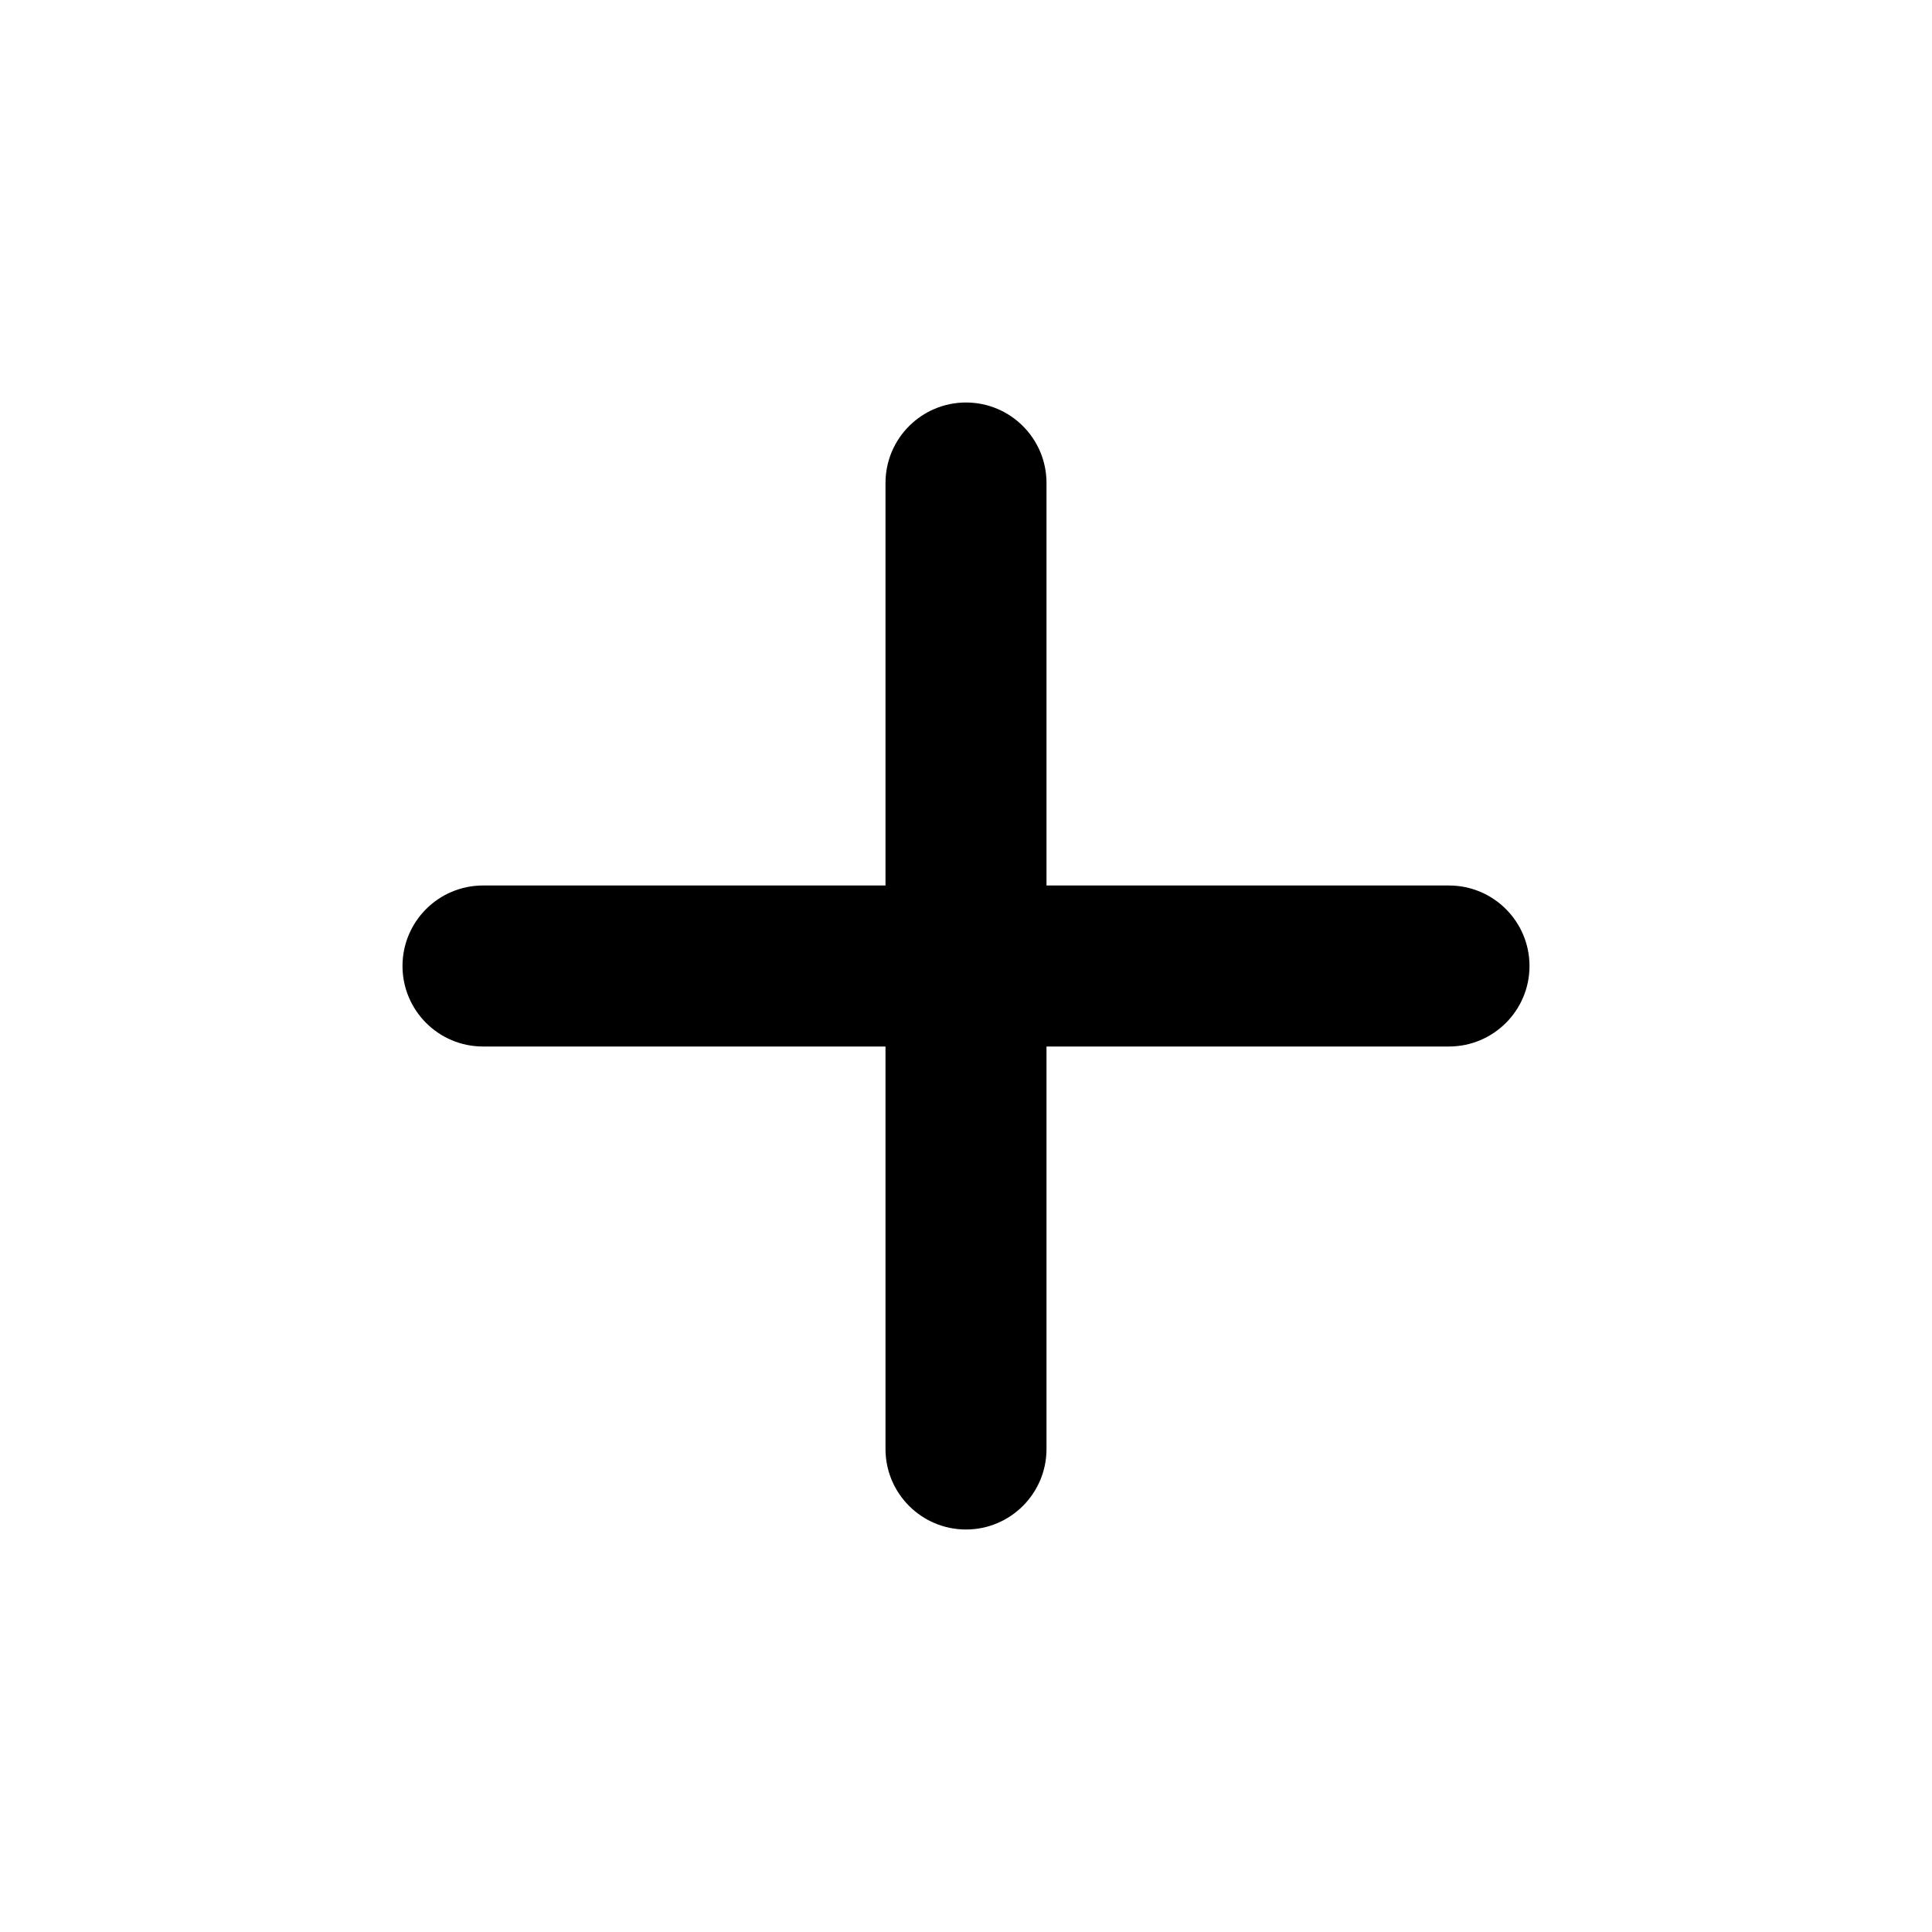
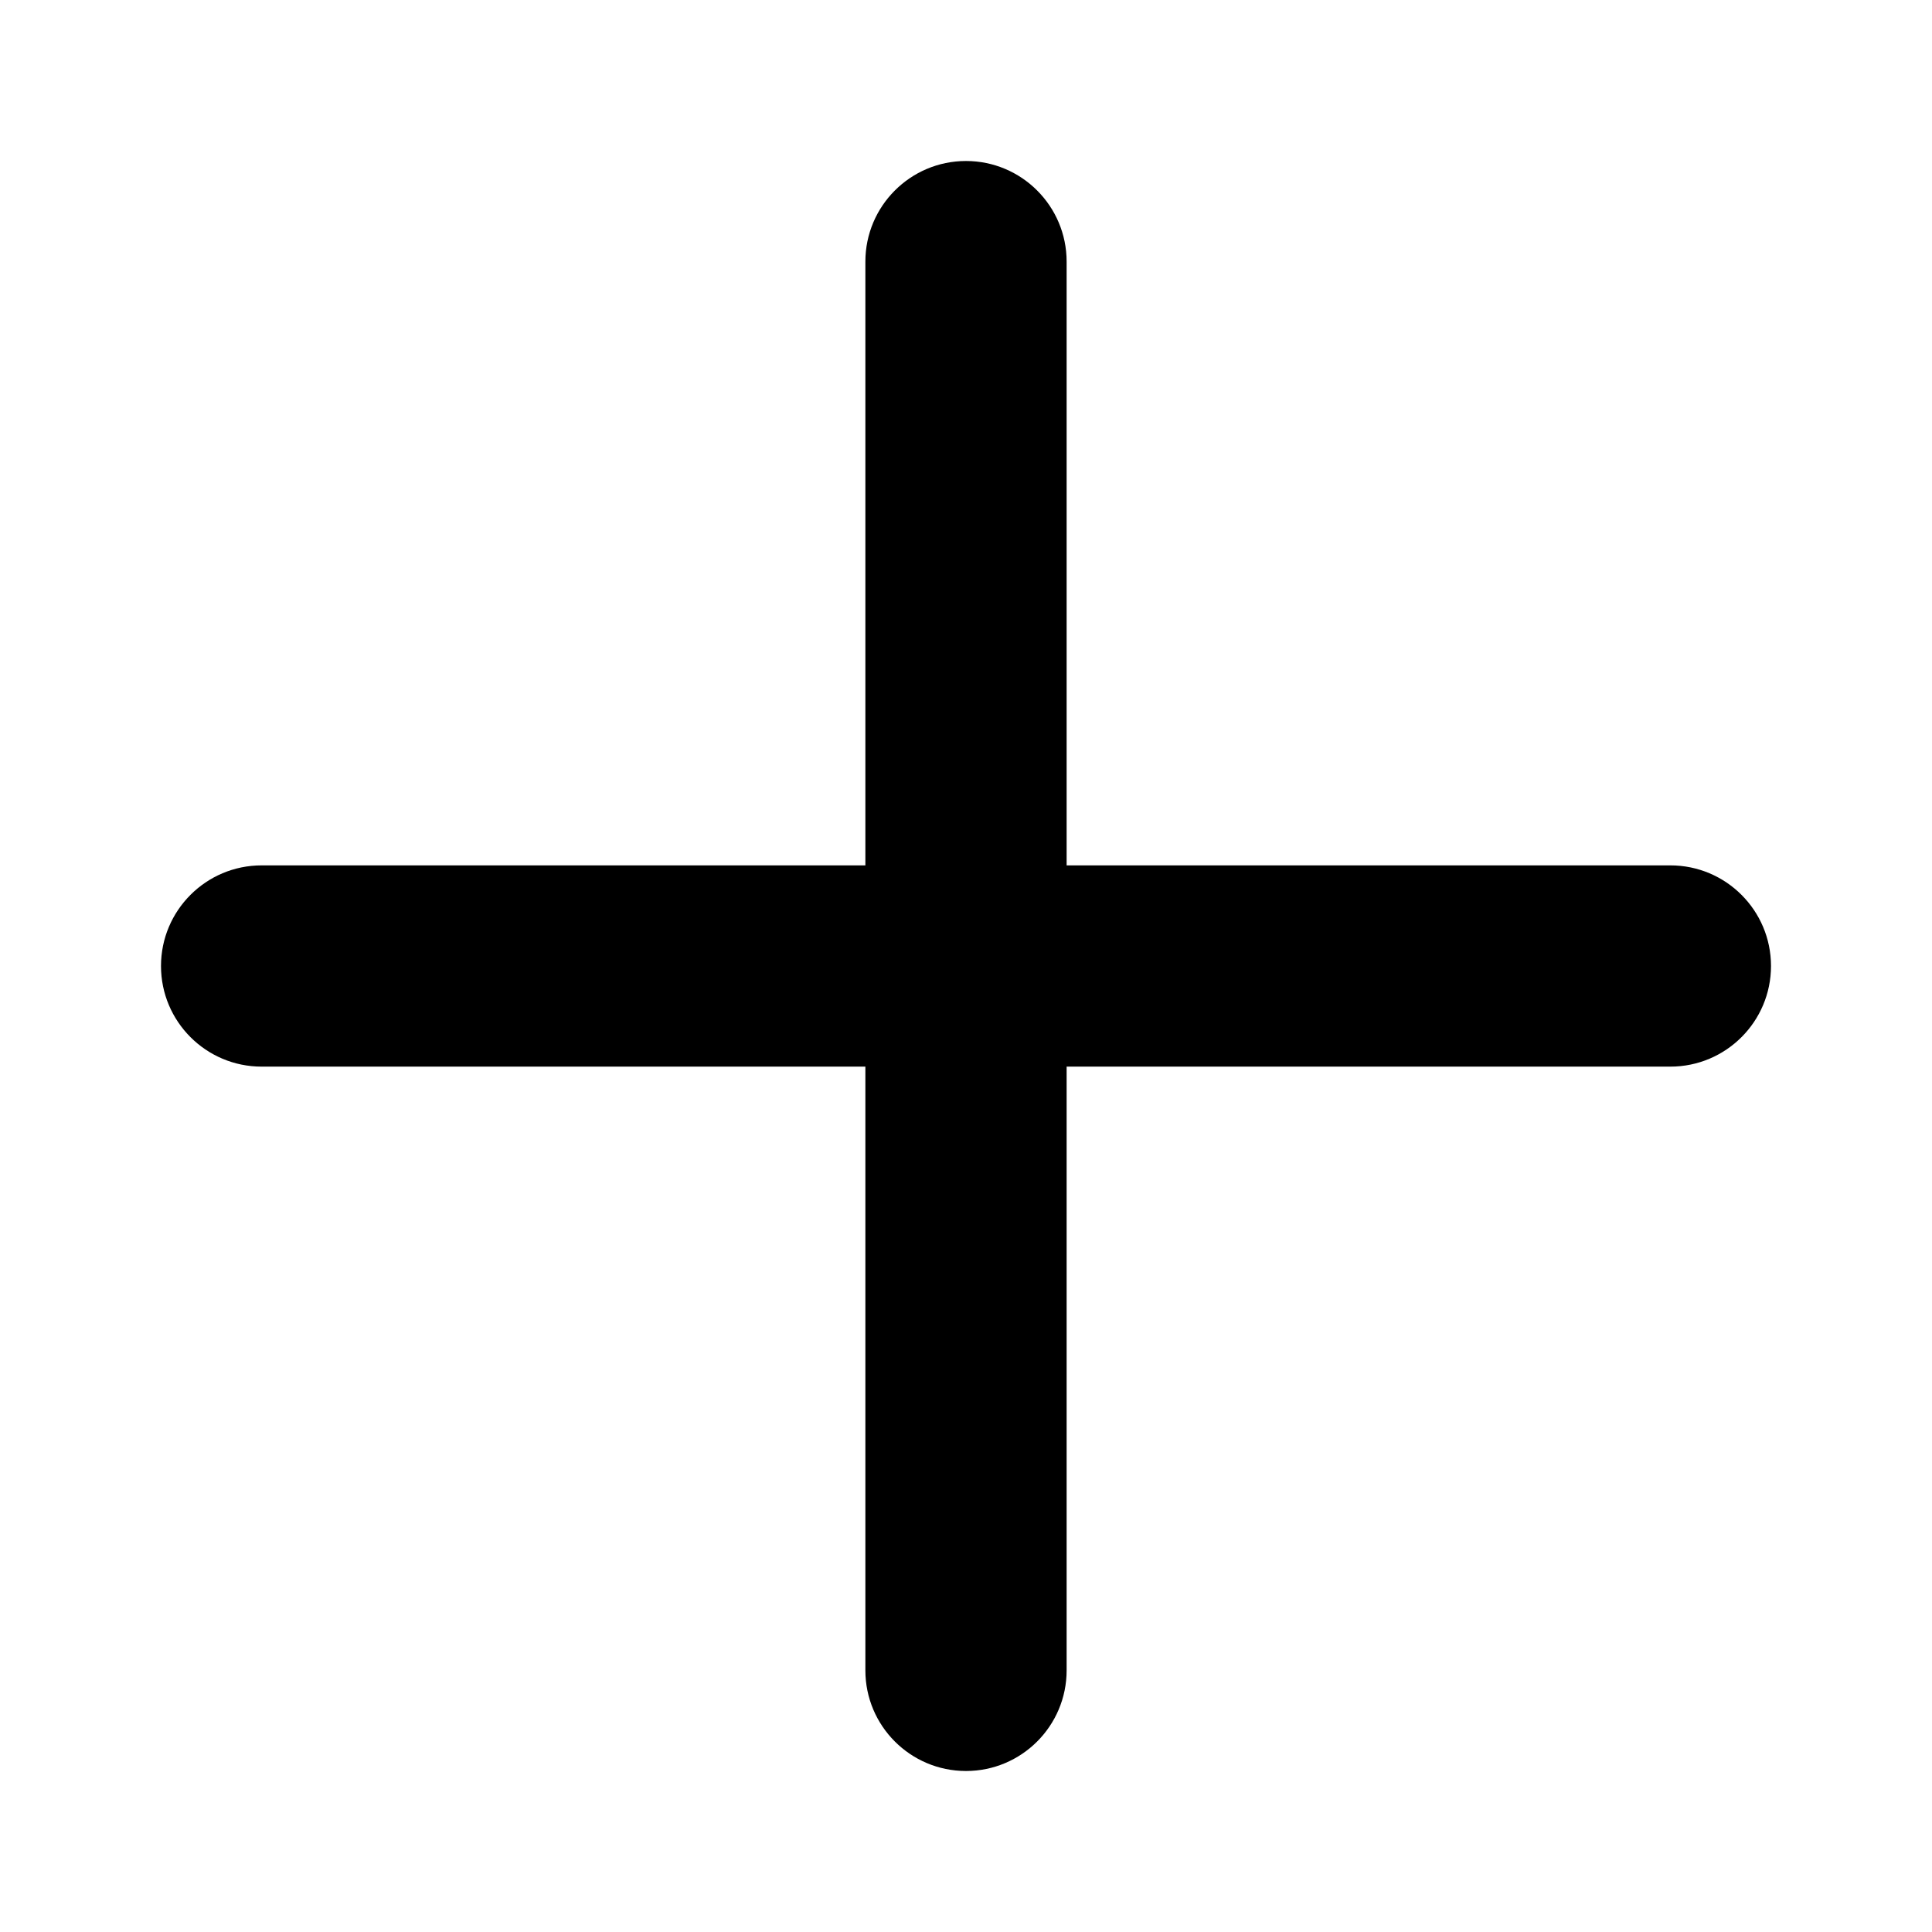
<svg xmlns="http://www.w3.org/2000/svg" width="24px" height="24px" viewBox="0 0 24 24" version="1.1">
-   <defs />
-   <g id="Prototype" stroke="none" stroke-width="1" fill="none" fill-rule="evenodd">
-     <path d="M6,13 C5.448,13 5,12.552 5,12 C5,11.448 5.448,11 6,11 L18,11 C18.552,11 19,11.448 19,12 C19,12.552 18.552,13 18,13 L6,13 Z" id="Combined-Shape-Copy-7" fill="#000000" fill-rule="nonzero" />
-     <path d="M6,13 C5.448,13 5,12.552 5,12 C5,11.448 5.448,11 6,11 L18,11 C18.552,11 19,11.448 19,12 C19,12.552 18.552,13 18,13 L6,13 Z" id="Combined-Shape-Copy-7" fill="#000000" fill-rule="nonzero" transform="translate(12, 12) rotate(-90) translate(-12, -12) " />
+   <g id="Icons" stroke="none" stroke-width="1" fill="none" fill-rule="evenodd">
+     <path d="M10.75,10.75 L10.75,3.25 C10.75,2.56 11.31,2 12,2 C12.69,2 13.25,2.56 13.25,3.25 L13.25,10.75 L20.75,10.75 C21.44,10.75 22,11.31 22,12 C22,12.69 21.44,13.25 20.75,13.25 L13.25,13.25 L13.25,20.75 C13.25,21.44 12.69,22 12,22 C11.31,22 10.75,21.44 10.75,20.75 L10.75,13.25 L3.25,13.25 C2.56,13.25 2,12.69 2,12 C2,11.31 2.56,10.75 3.25,10.75 L10.75,10.75 Z" id="Path" fill="#000000" fill-rule="nonzero" />
  </g>
</svg>
